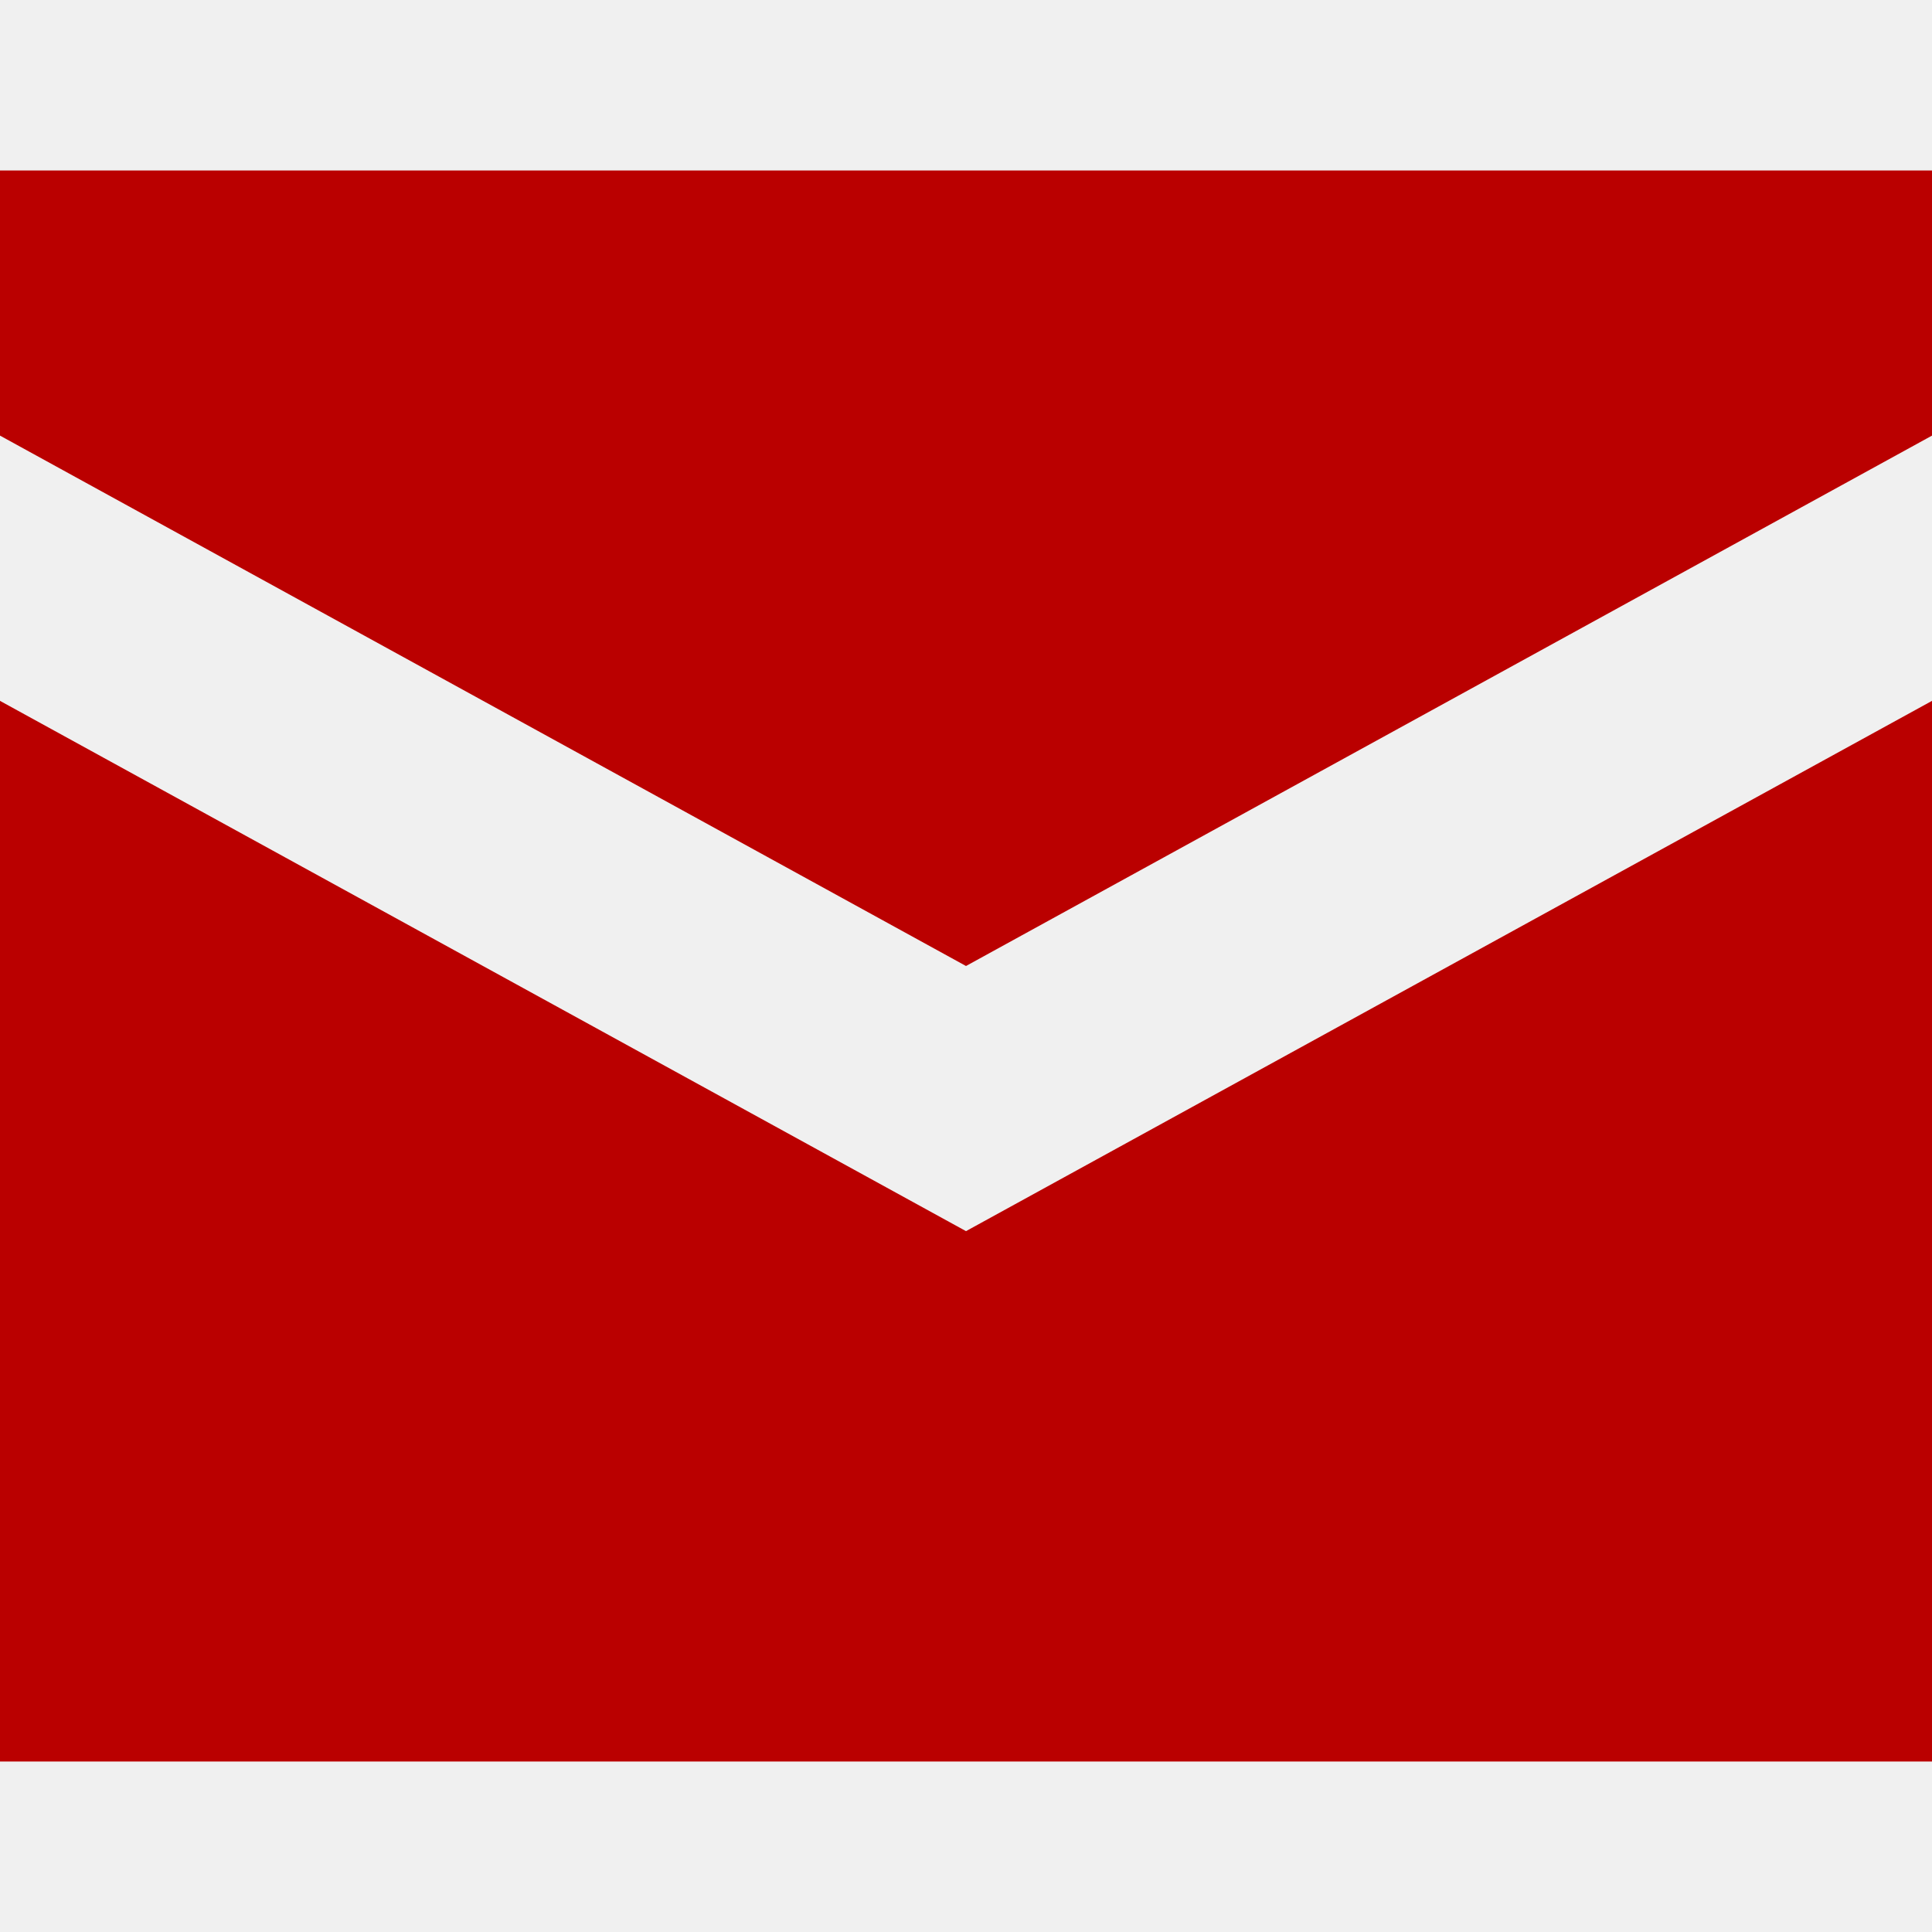
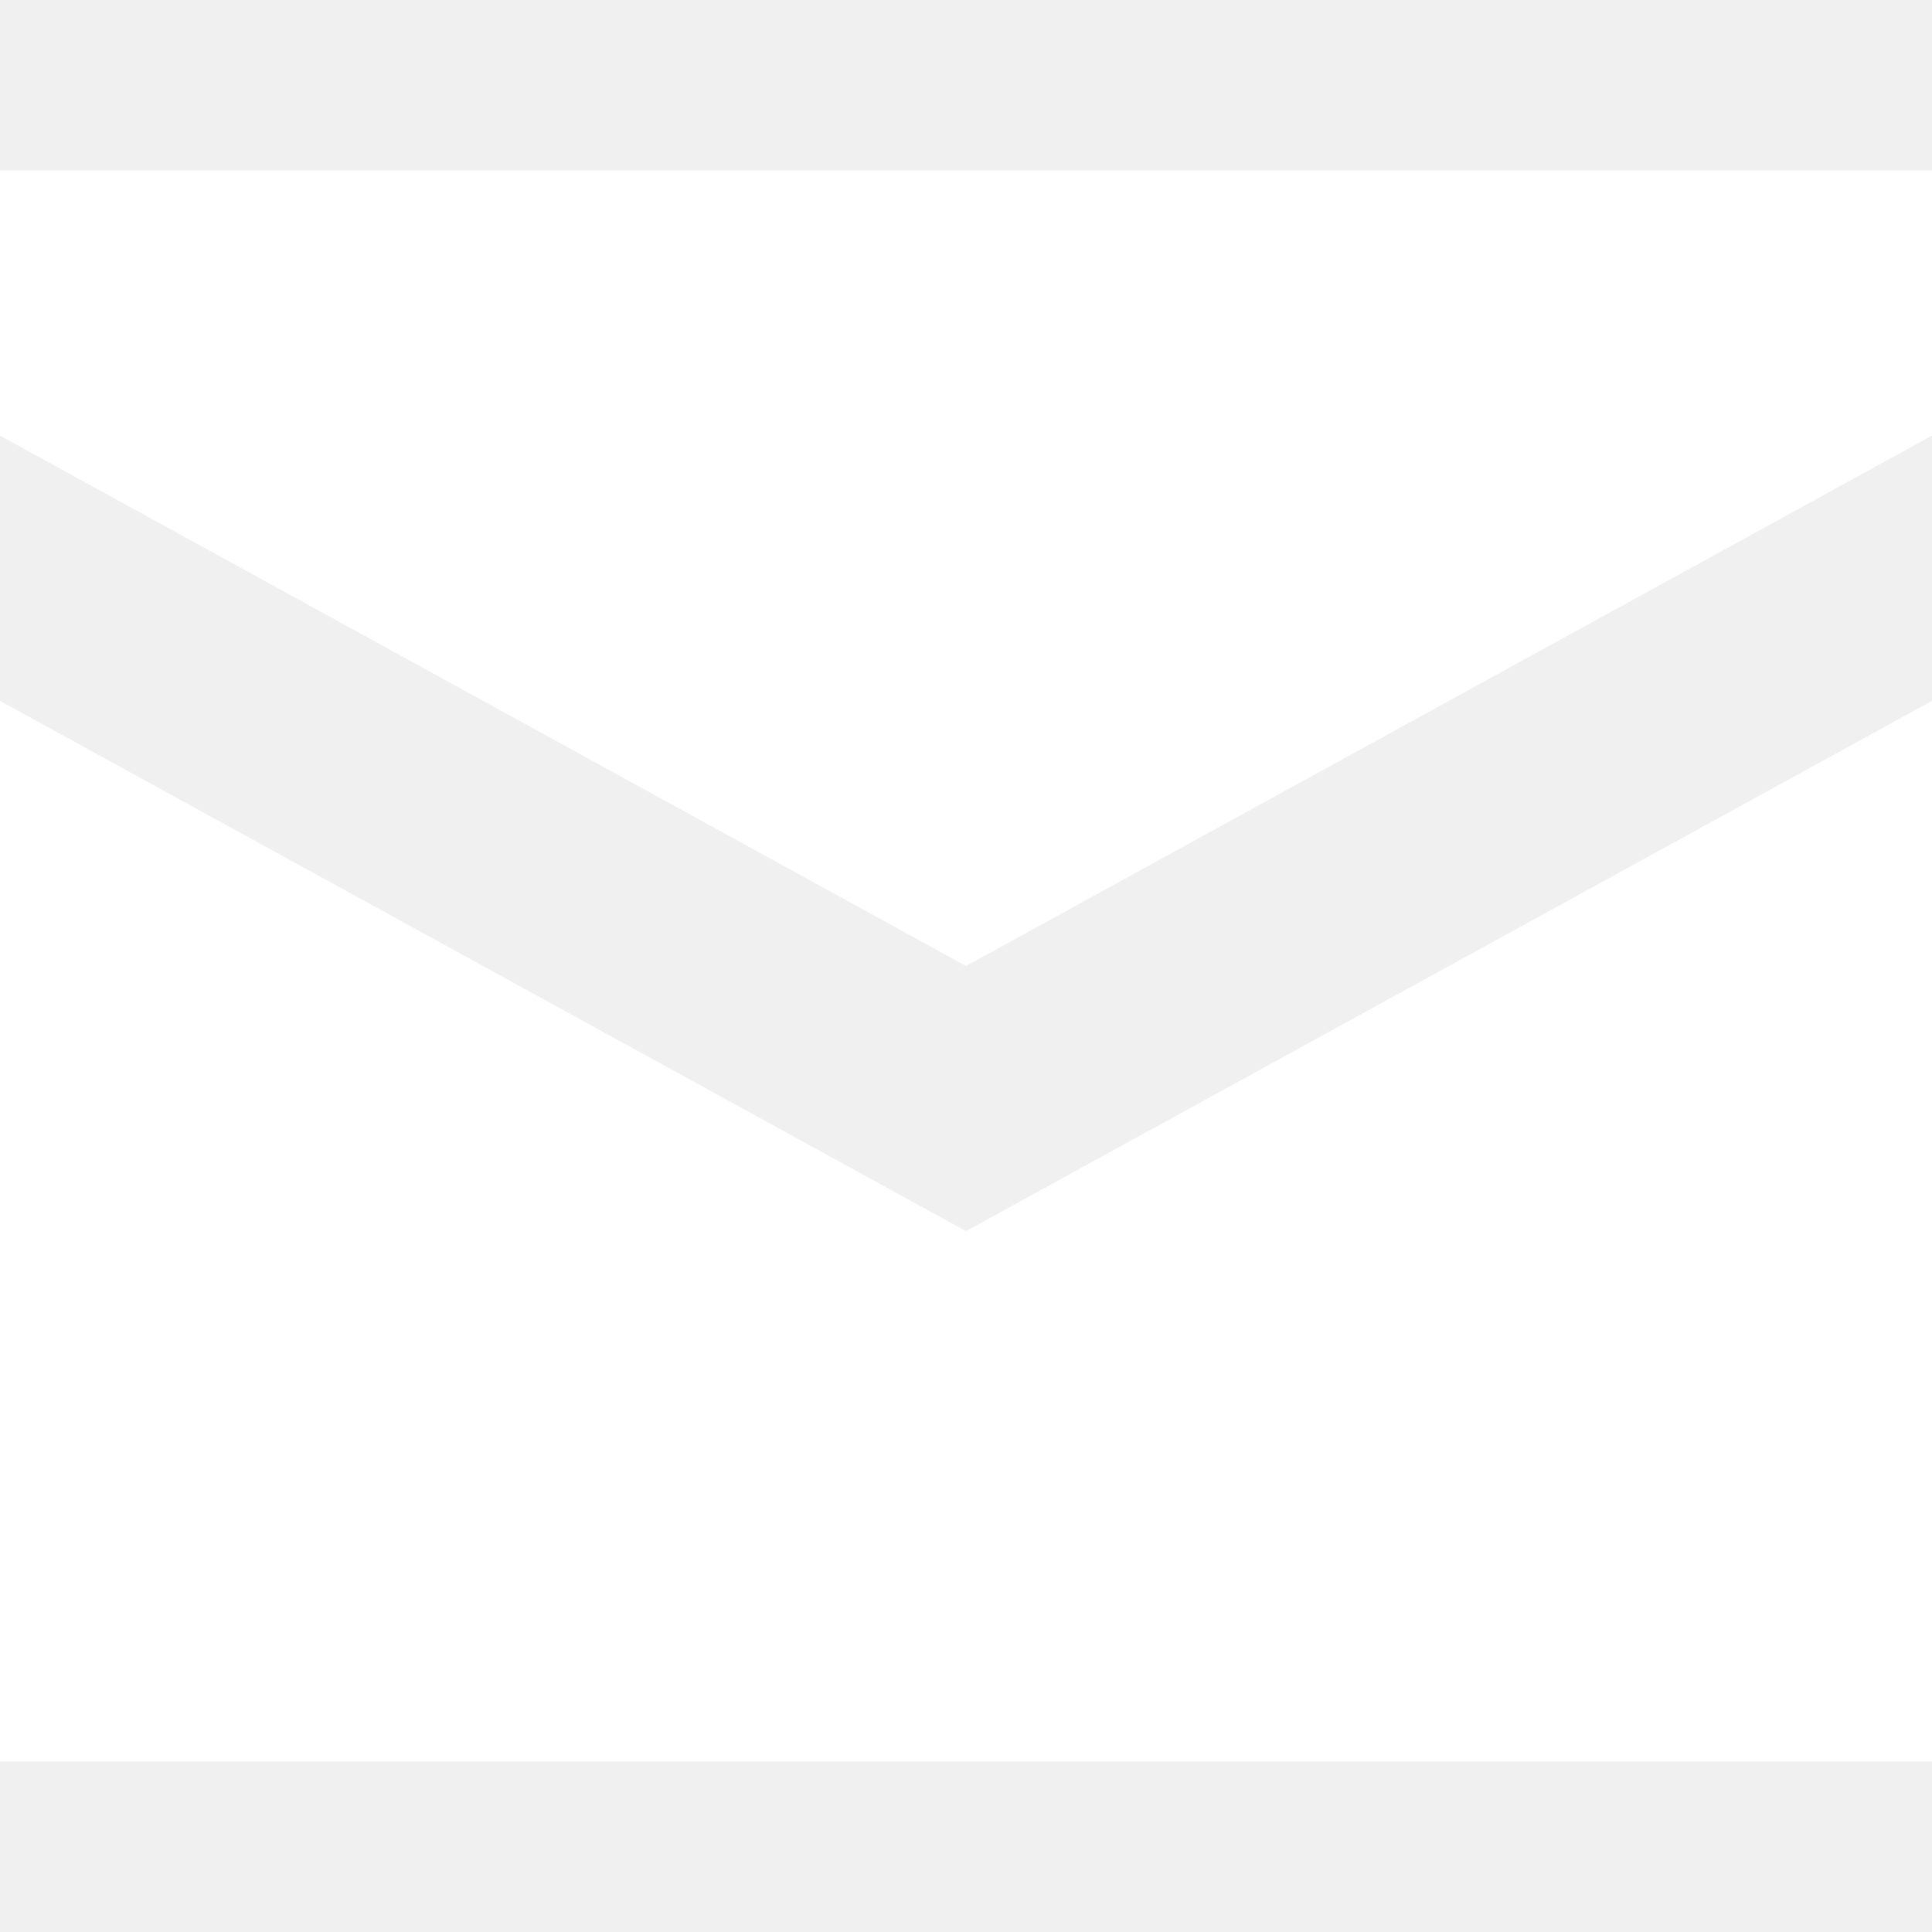
- <svg xmlns="http://www.w3.org/2000/svg" width="20" height="20" viewBox="0 0 17 14" fill="none">
-   <path d="M0 0V2.333L8.5 7L17 2.333V0H0ZM0 4.667V14H17V4.667L8.5 9.333L0 4.667Z" fill="#BA0000" />
+ <svg xmlns="http://www.w3.org/2000/svg" width="25" height="25" viewBox="0 0 17 14" fill="none">
+   <path d="M0 0V2.333L8.5 7L17 2.333V0H0ZM0 4.667V14H17V4.667L8.5 9.333L0 4.667Z" fill="white" />
</svg>
